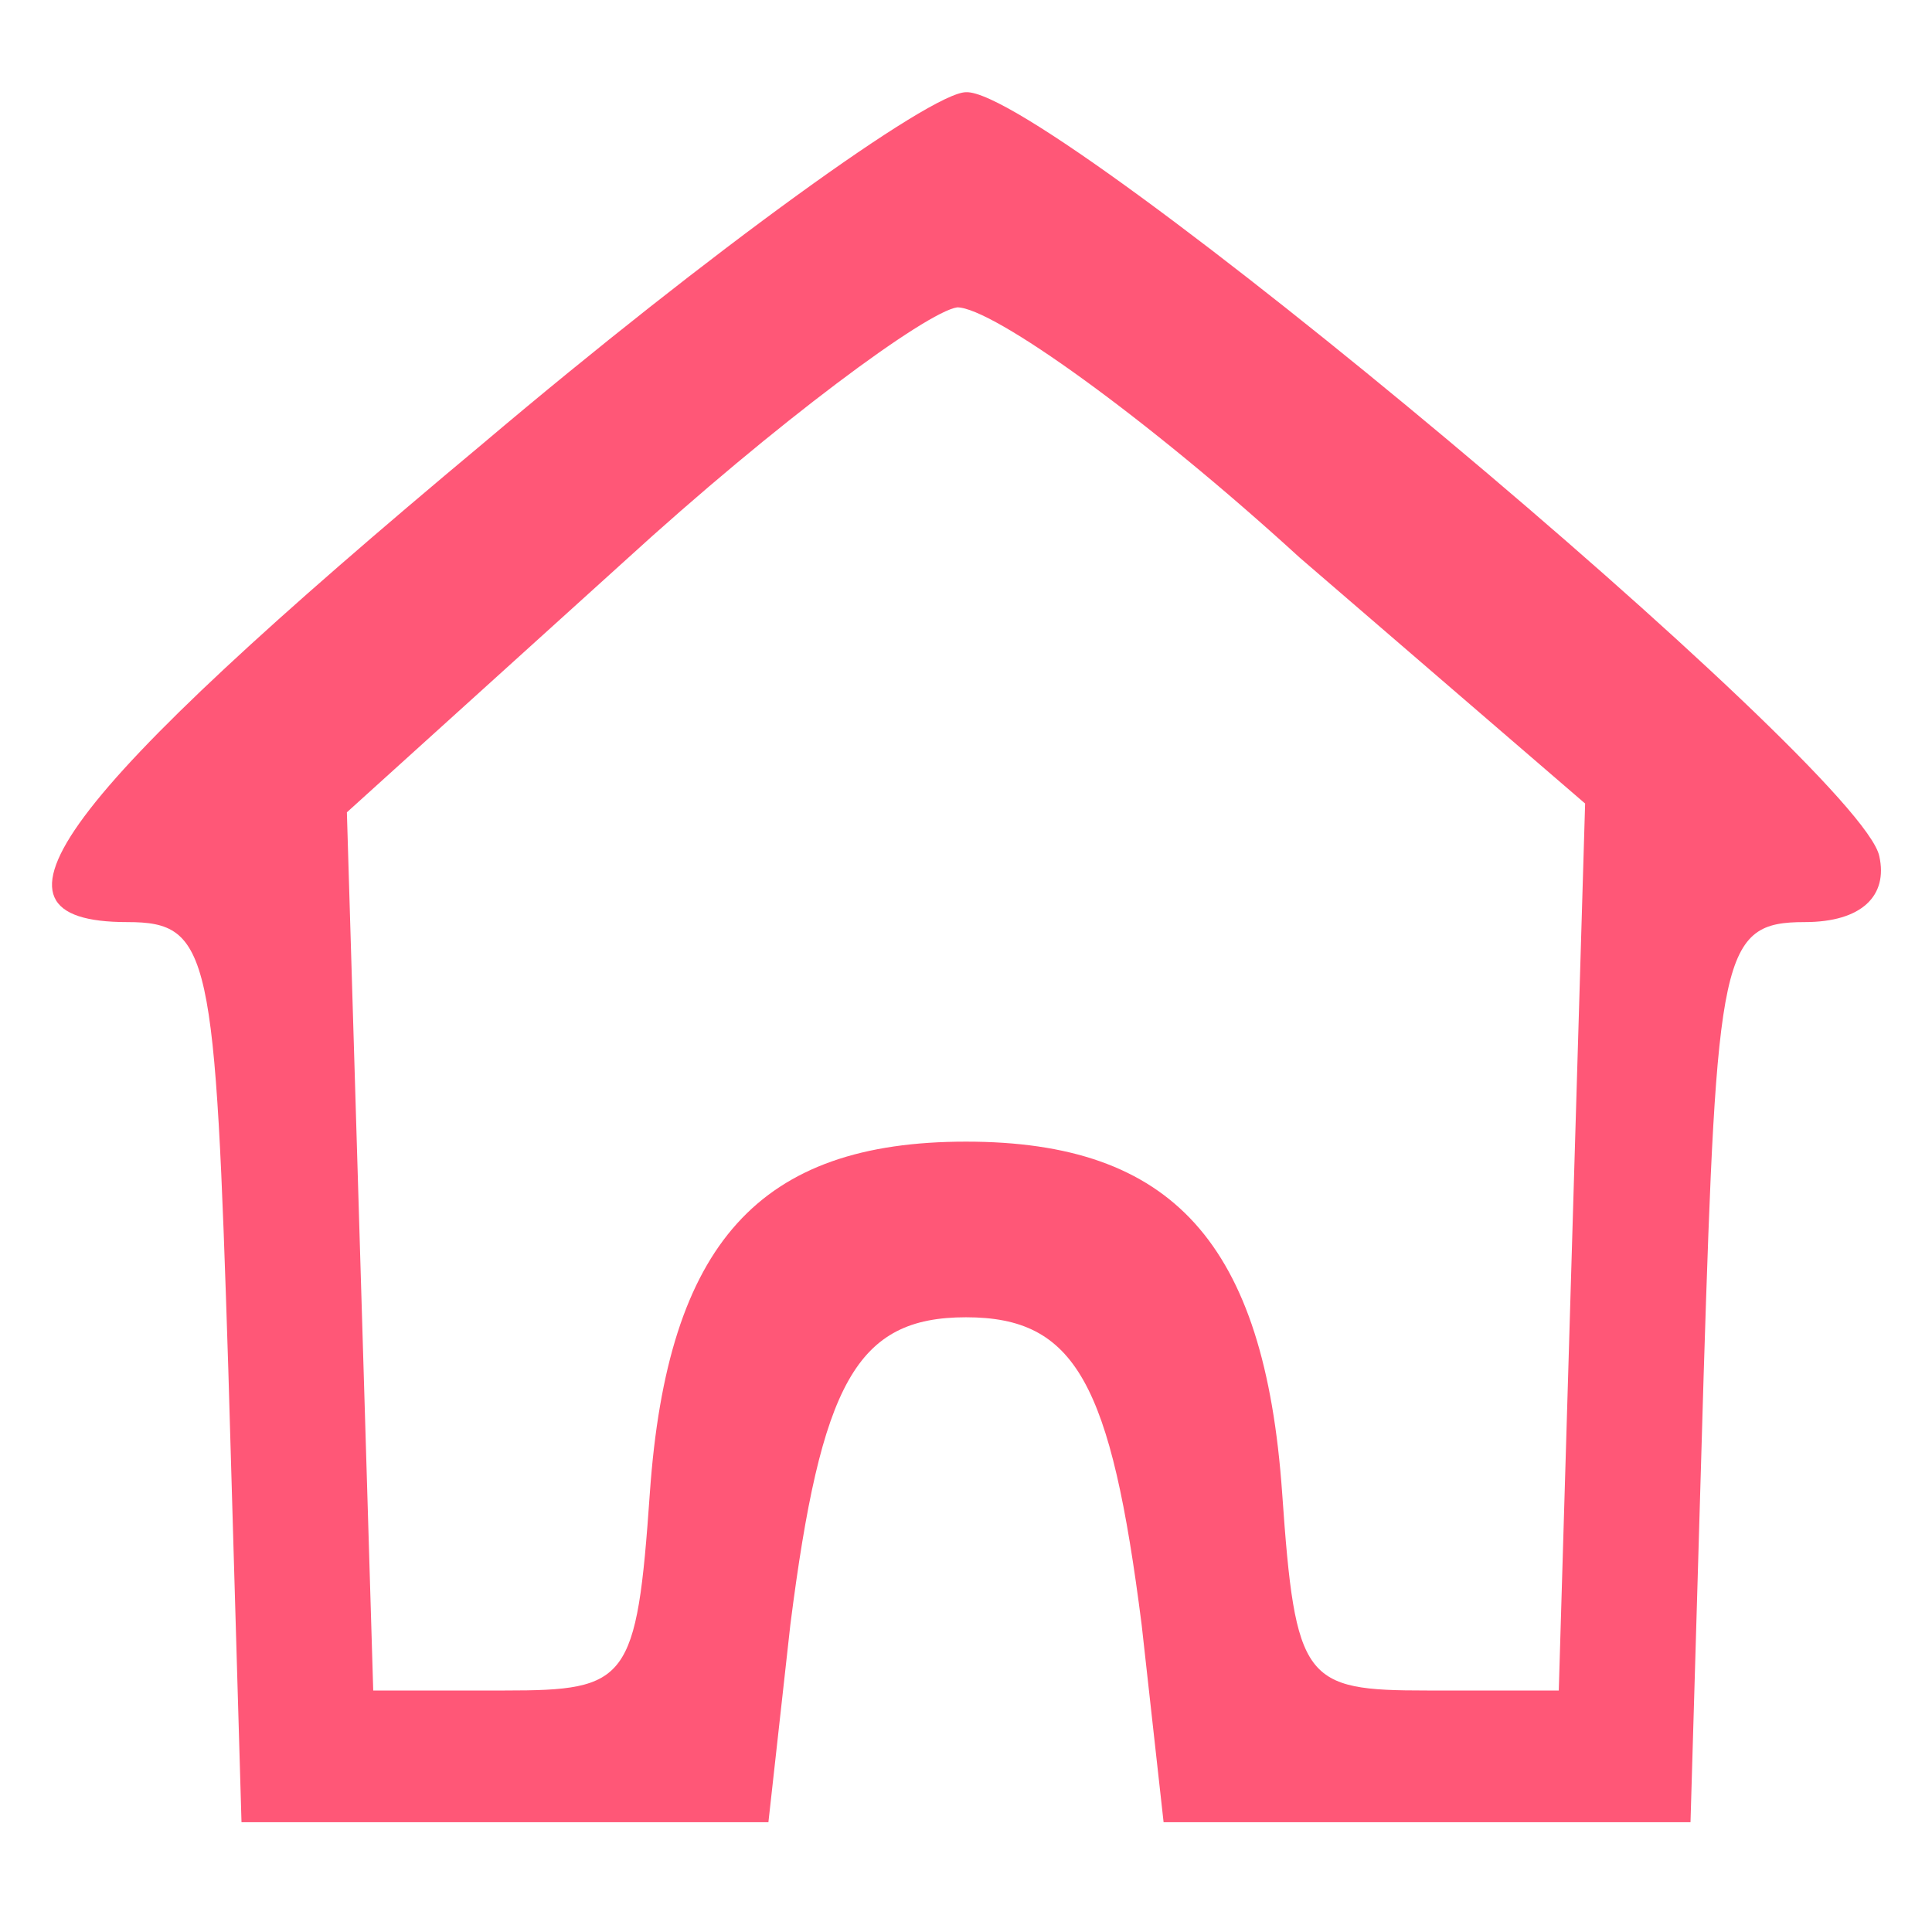
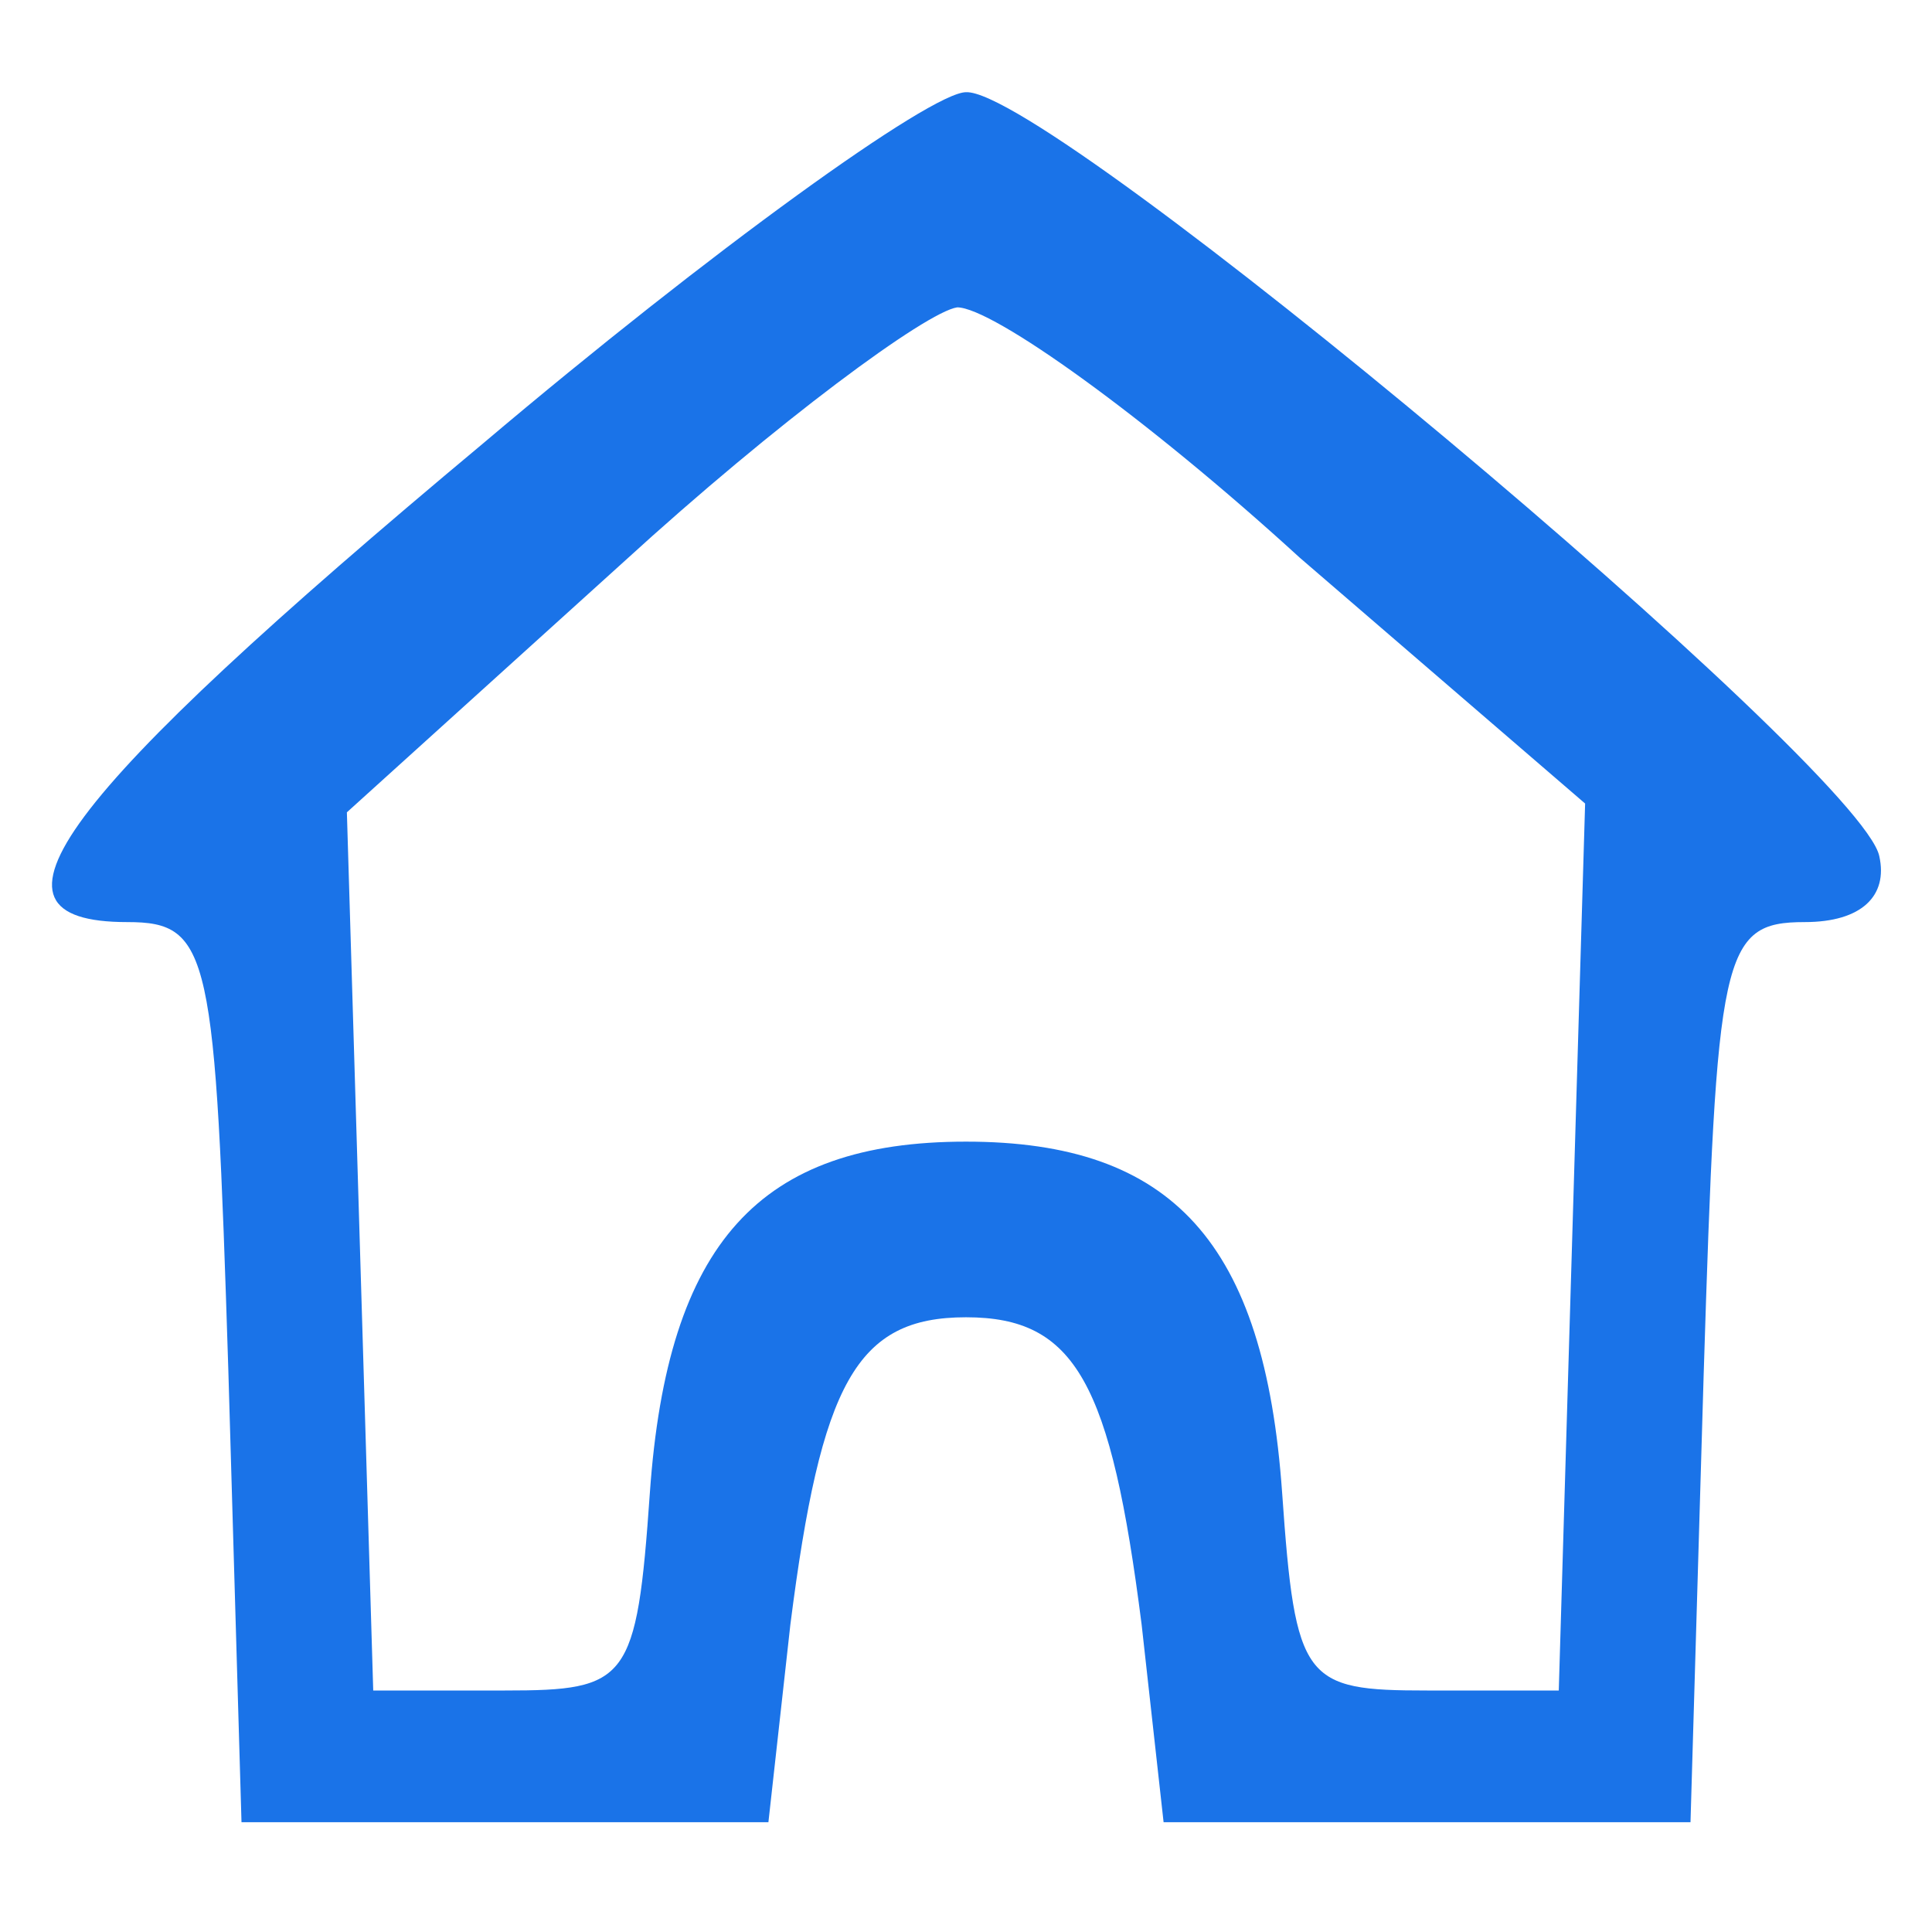
<svg xmlns="http://www.w3.org/2000/svg" version="1.0" width="44pt" height="44pt" viewBox="0 0 44 44" preserveAspectRatio="xMidYMid meet">
-   <g transform="translate(0,44) scale(0.1,-0.1)" fill="#ff5777" stroke="none">
+   <g transform="translate(0,44) scale(0.1,-0.1)" fill="#1A73E8" stroke="none">
    <path d="M110 339 c-97 -81 -118 -109 -81 -109 19 0 20 -7 23 -102 l3 -103 60 0 60 0 5 45 c7 55 15 70 40 70 25 0 33 -15 40 -70 l5 -45 60 0 60 0 3 102 c3 96 4 103 23 103 13 0 19 6 17 15 -4 20 -189 175 -208 174 -8 0 -58 -36 -110 -80z m186 -26 l65 -56 -3 -101 -3 -101 -30 0 c-28 0 -30 2 -33 45 -4 57 -25 80 -72 80 -47 0 -68 -23 -72 -80 -3 -43 -5 -45 -33 -45 l-30 0 -3 100 -3 100 63 57 c35 32 69 57 76 58 8 0 43 -25 78 -57z" />
  </g>
</svg>
